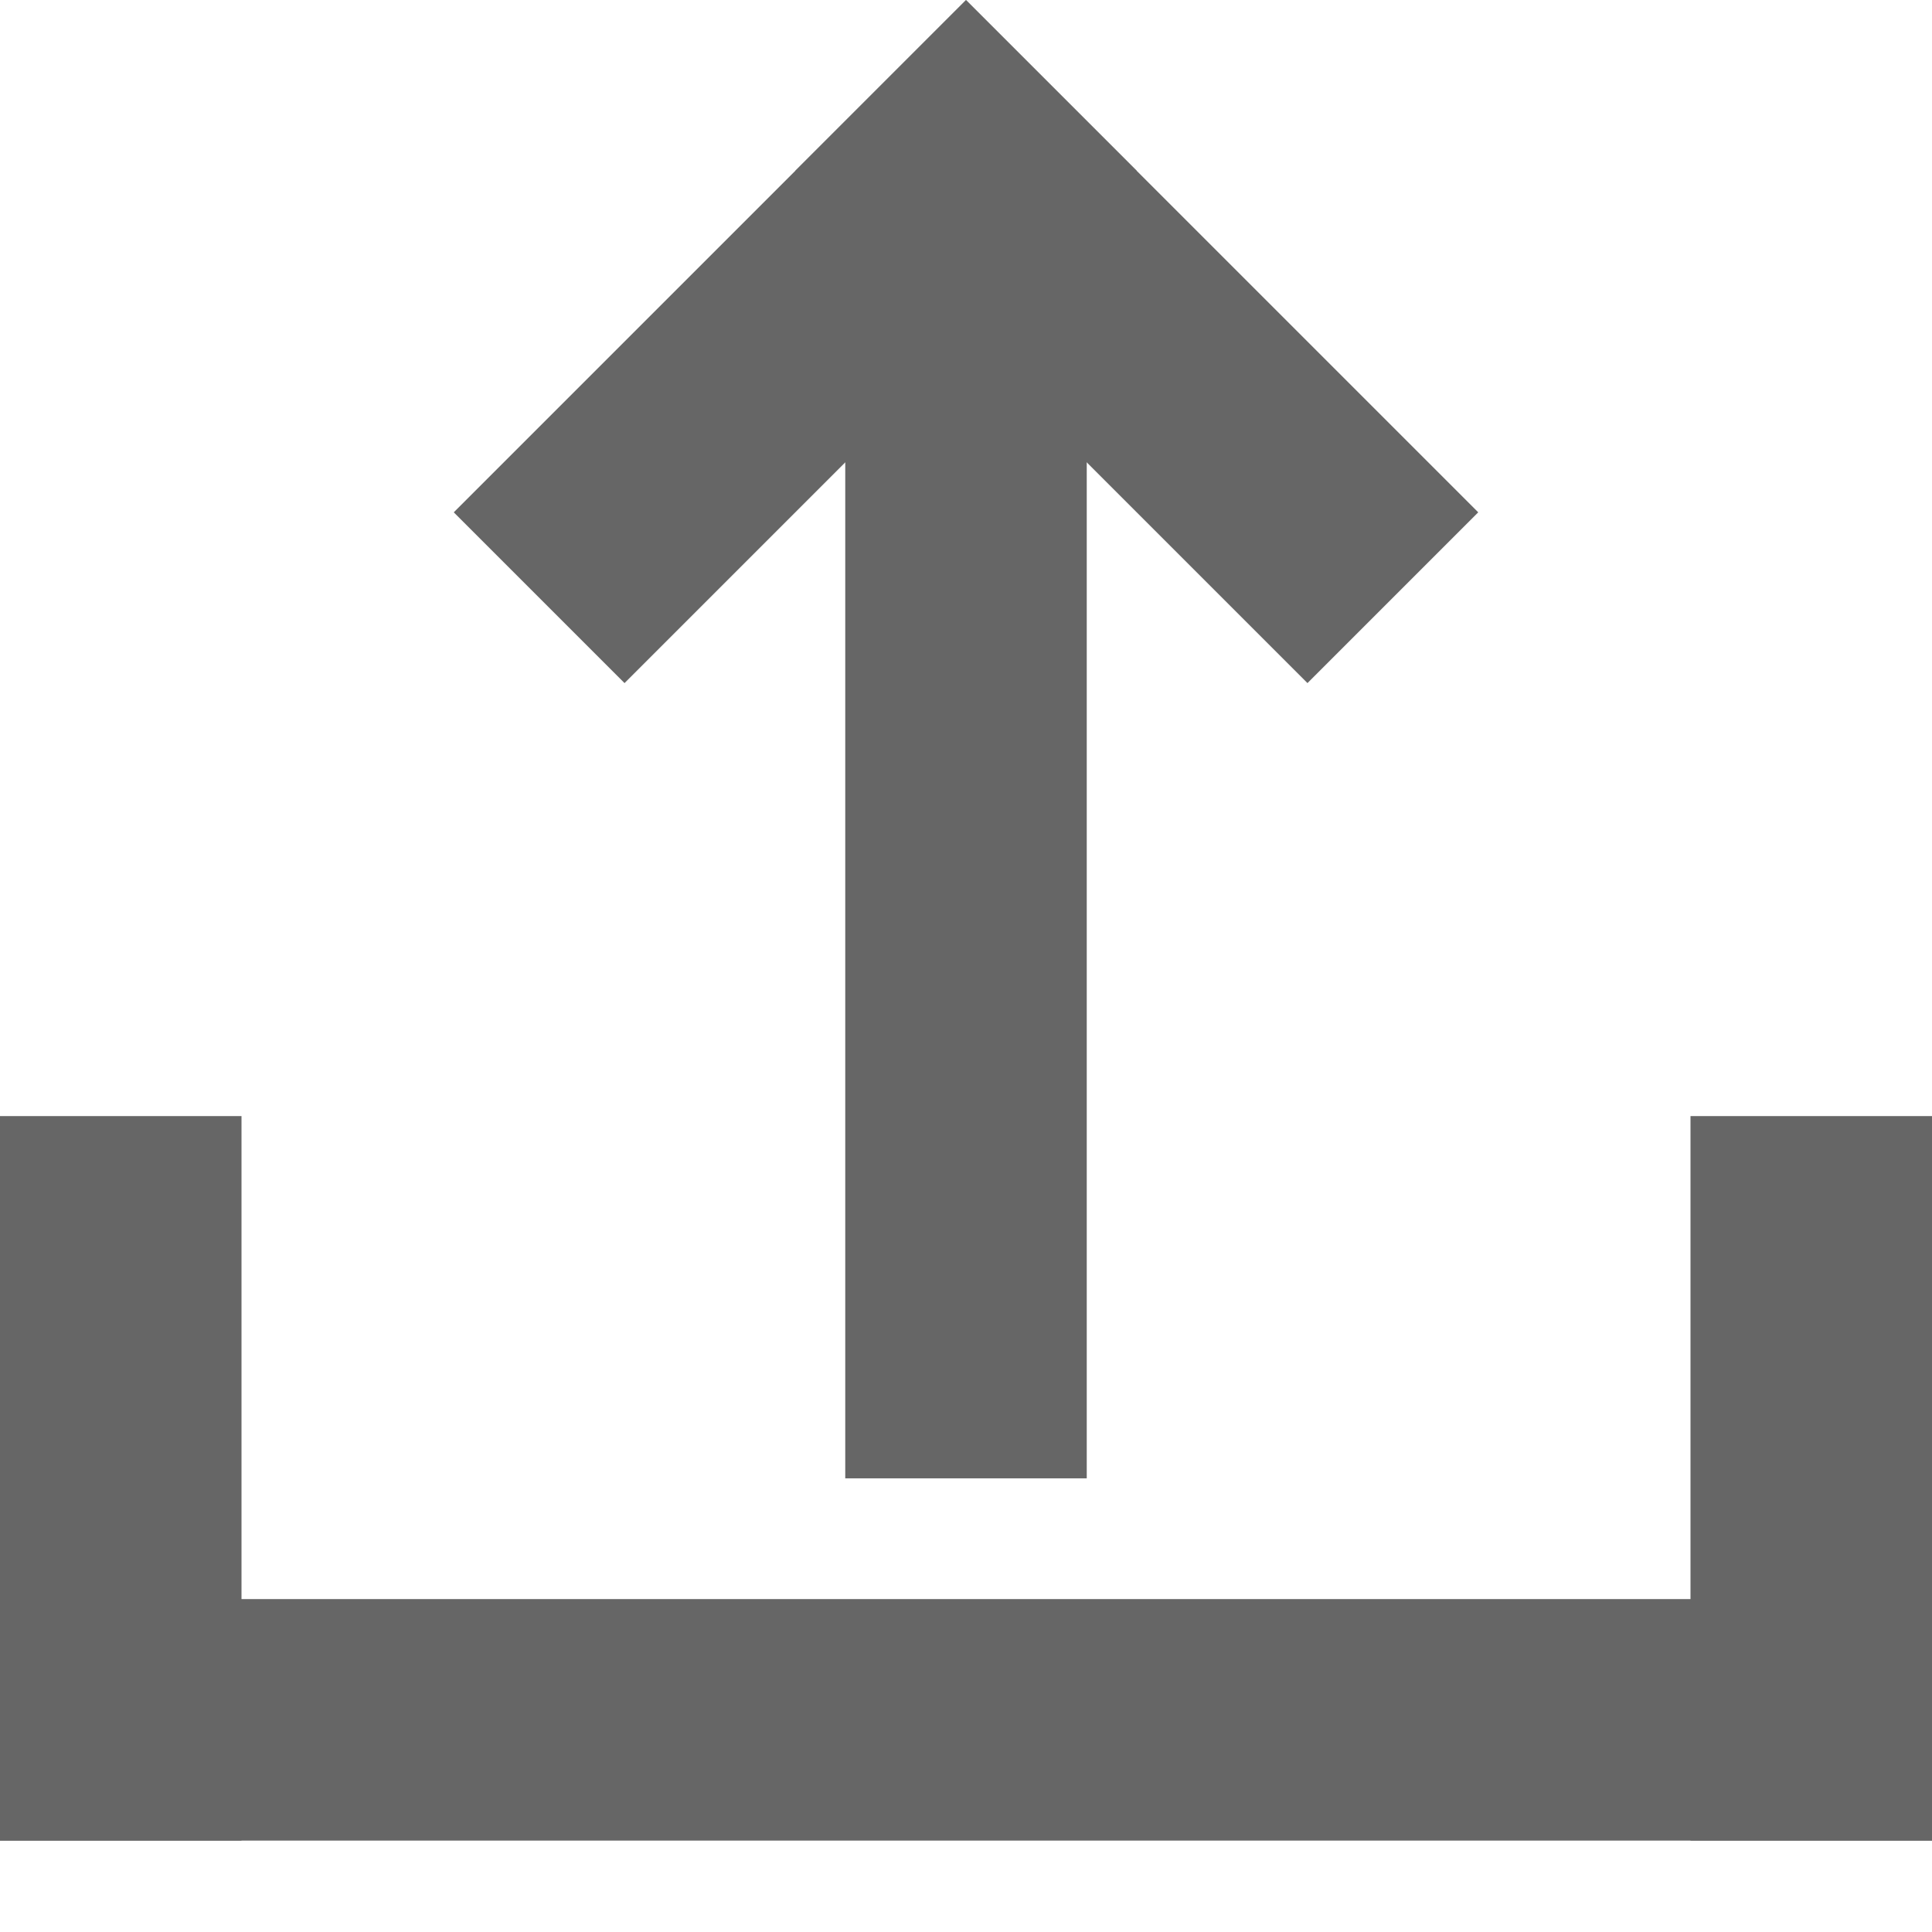
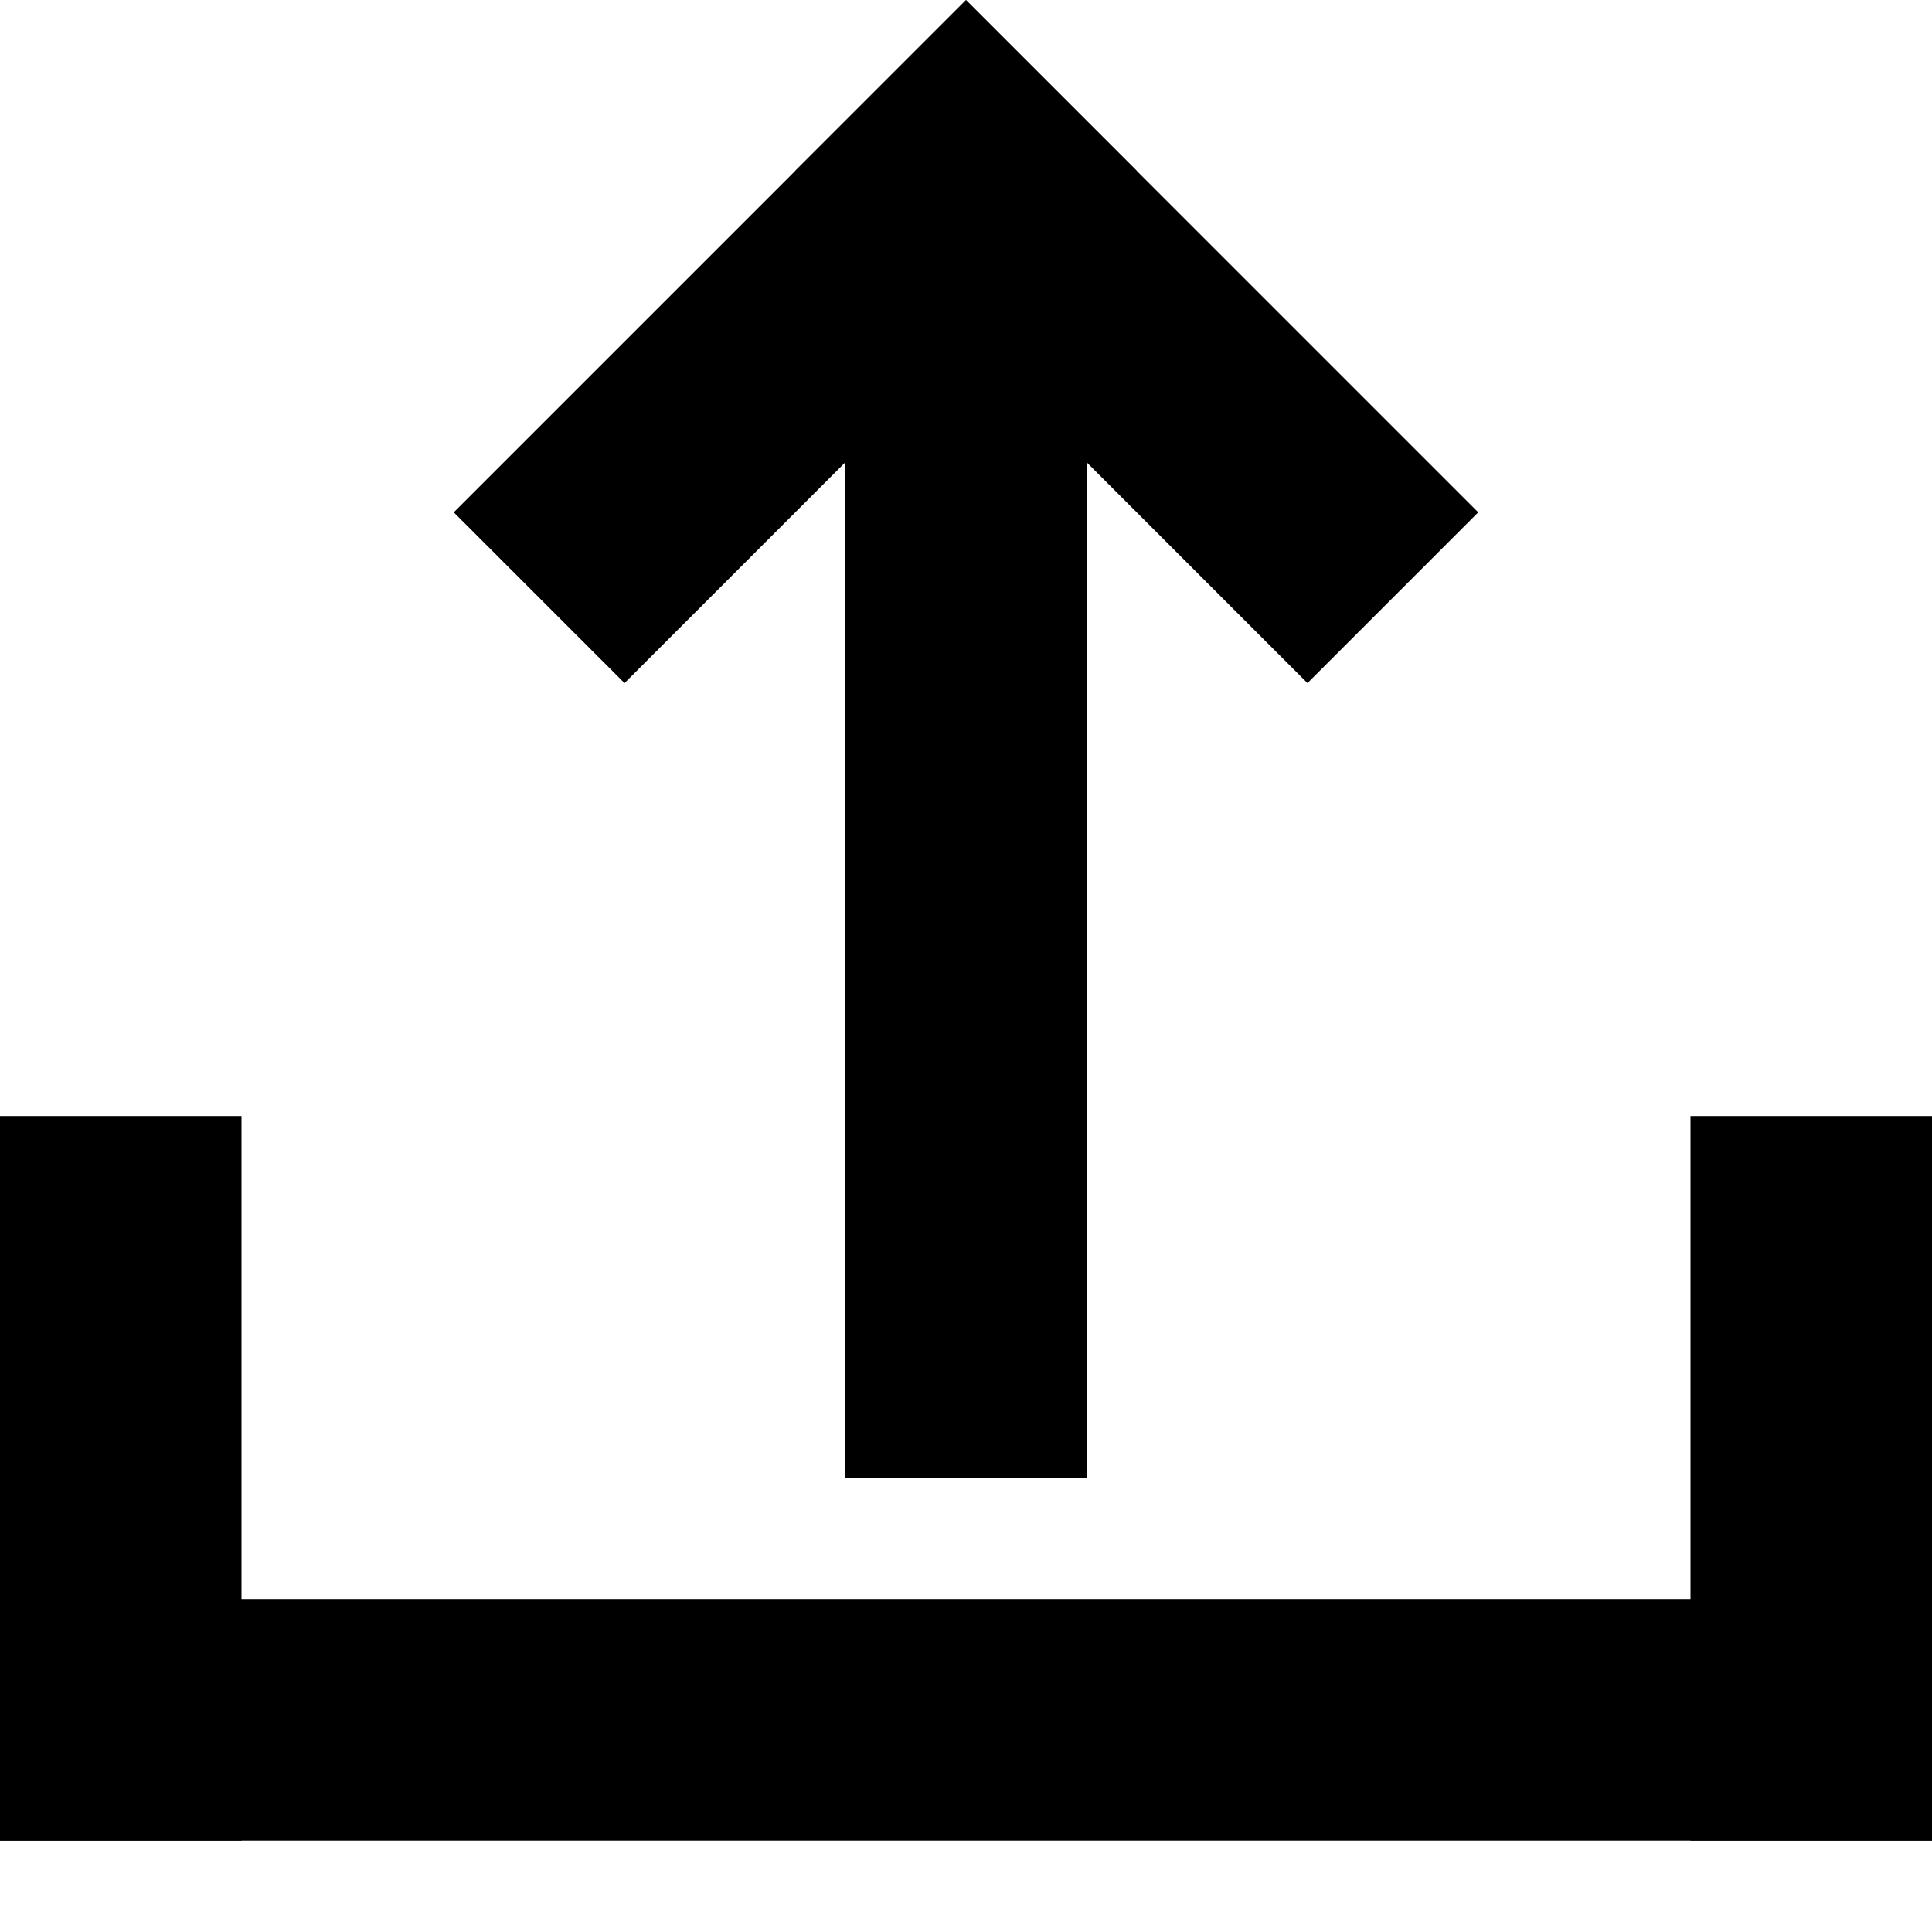
<svg xmlns="http://www.w3.org/2000/svg" viewBox="0 0 16 16" version="1.1" p-id="1463">
-   <g stroke="#666666" stroke-width="2" fill="none" fill-rule="evenodd">
+   <g stroke="currentColor" stroke-width="2" fill="none" fill-rule="evenodd">
    <path d="M8,12.243 L8,1.243" />
    <path d="M4.465,4.95 L8.707,0.708" />
    <path d="M11.535,4.95 L7.293,0.708" />
    <path d="M0,14.243 L16,14.243" />
    <path d="M1,9.243 L1,15.243" />
    <path d="M15,9.243 L15,15.243" />
  </g>
</svg>
